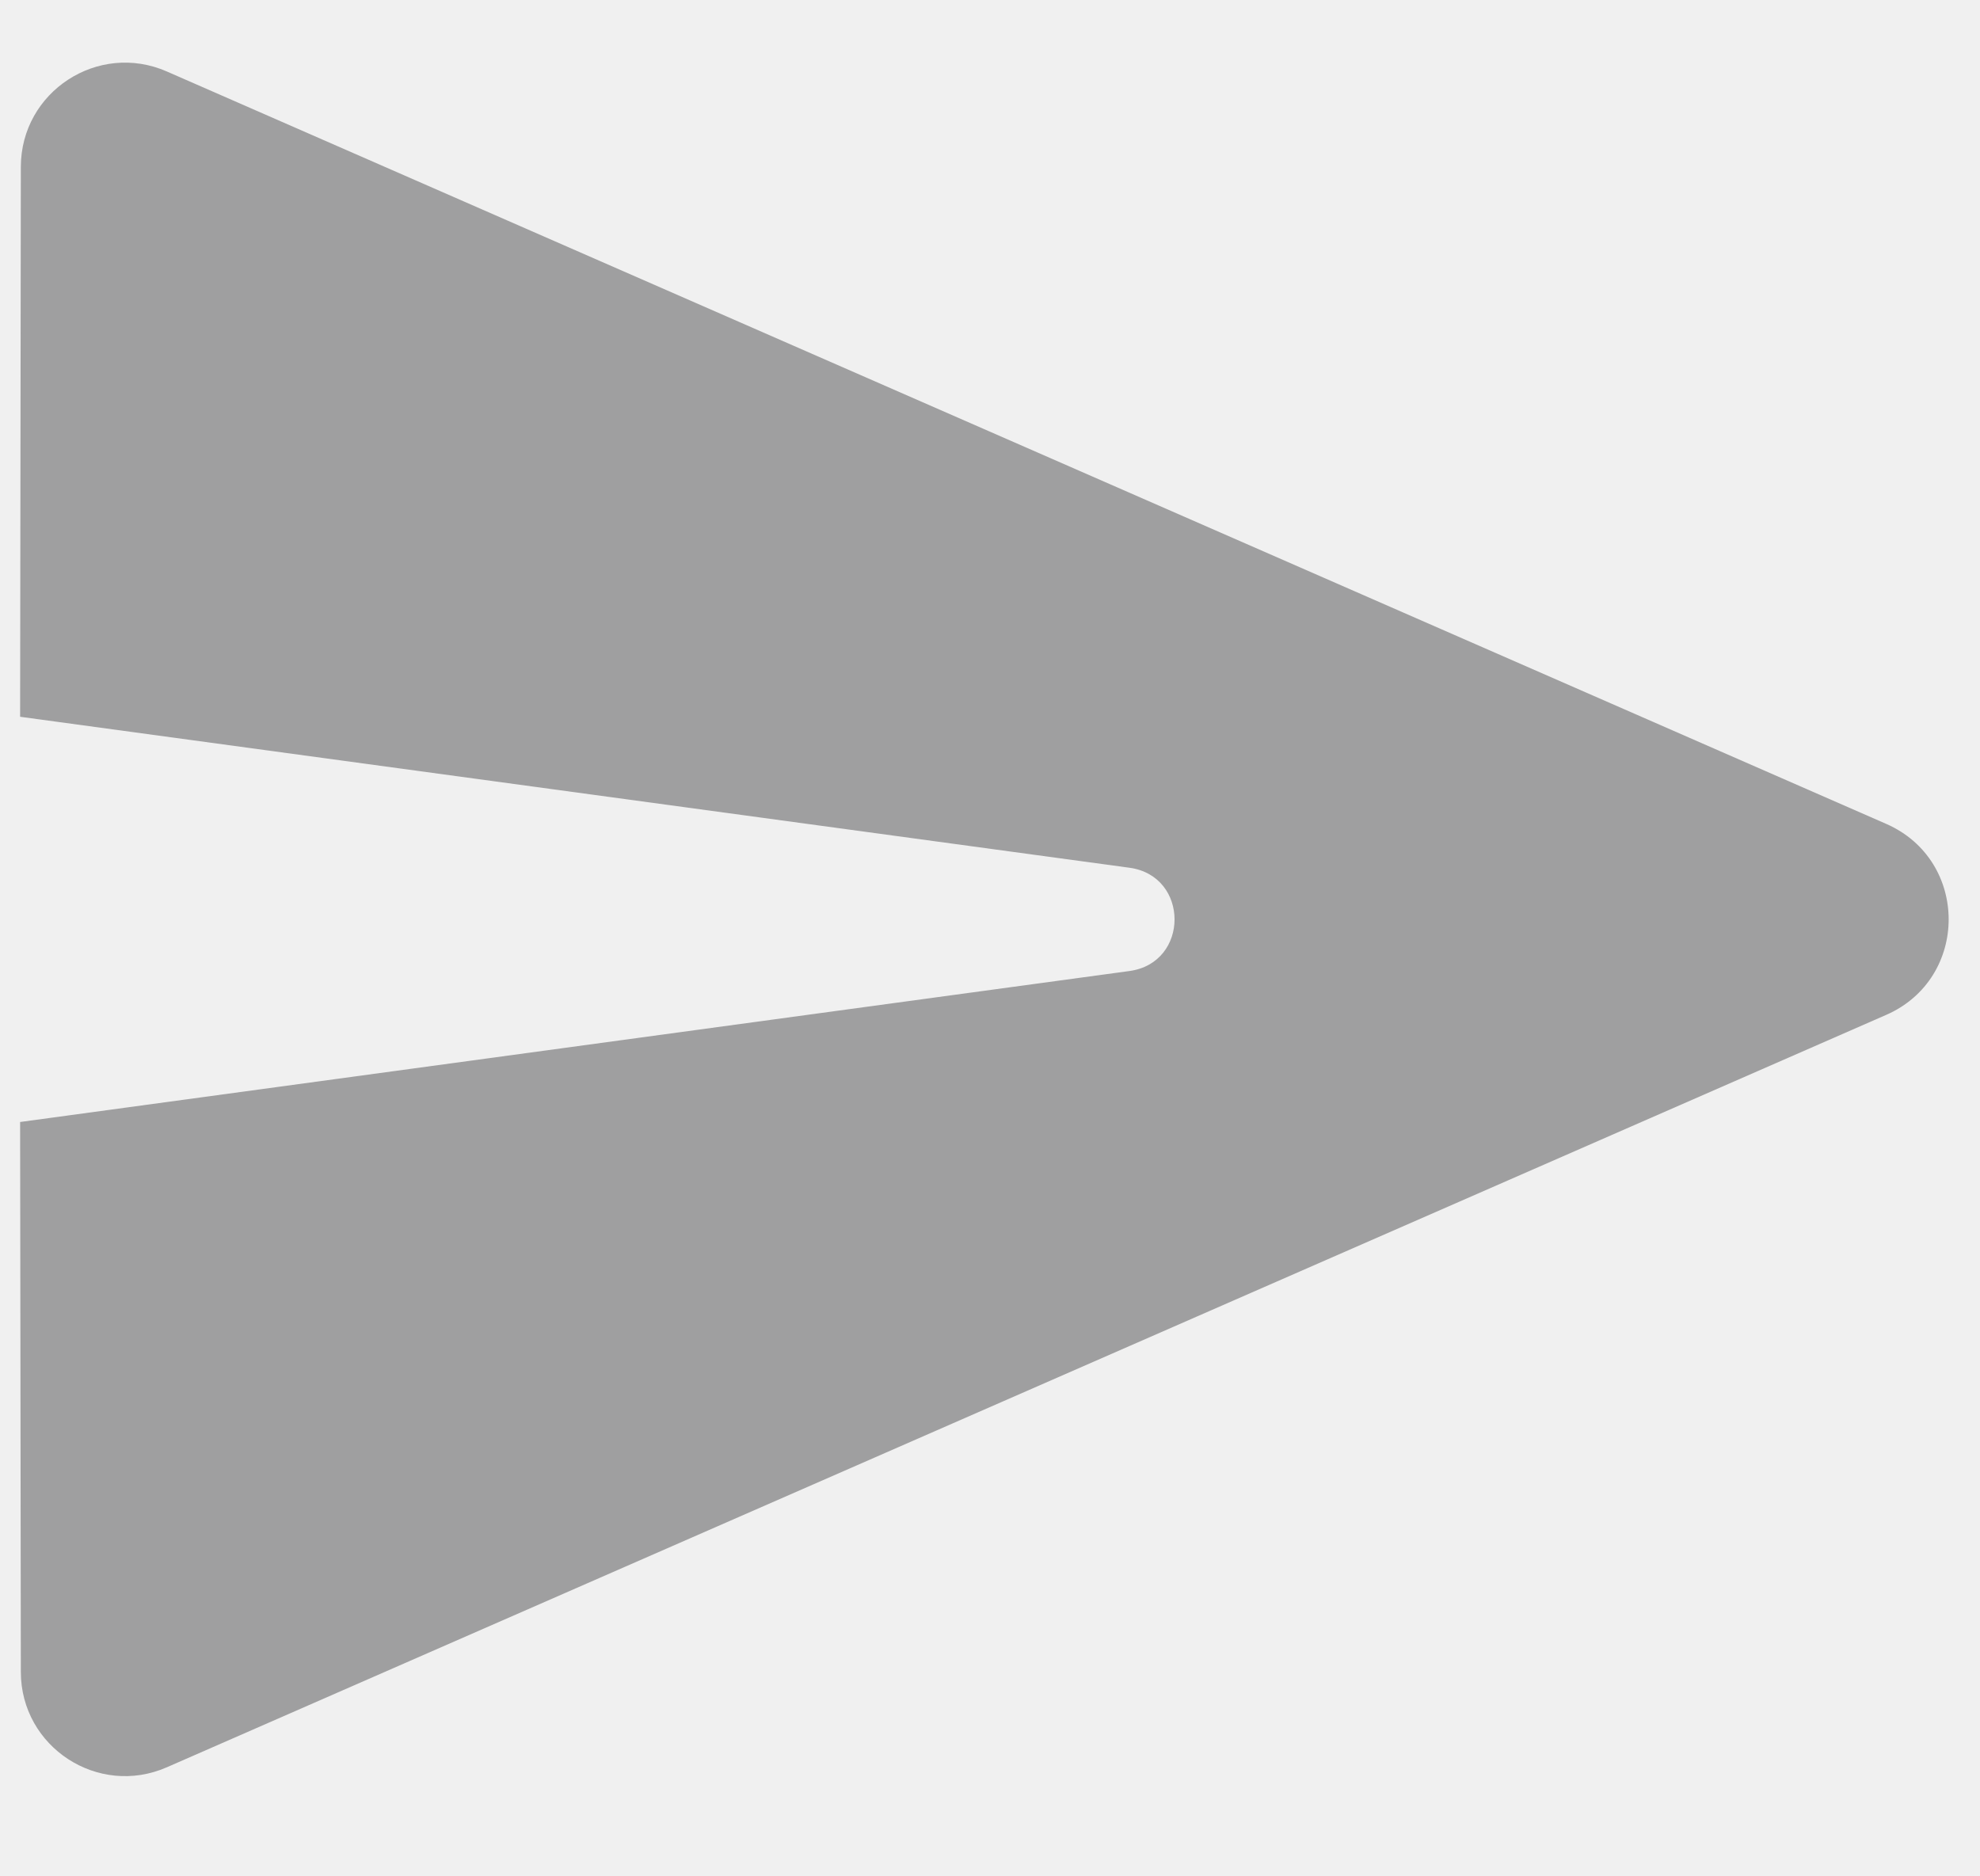
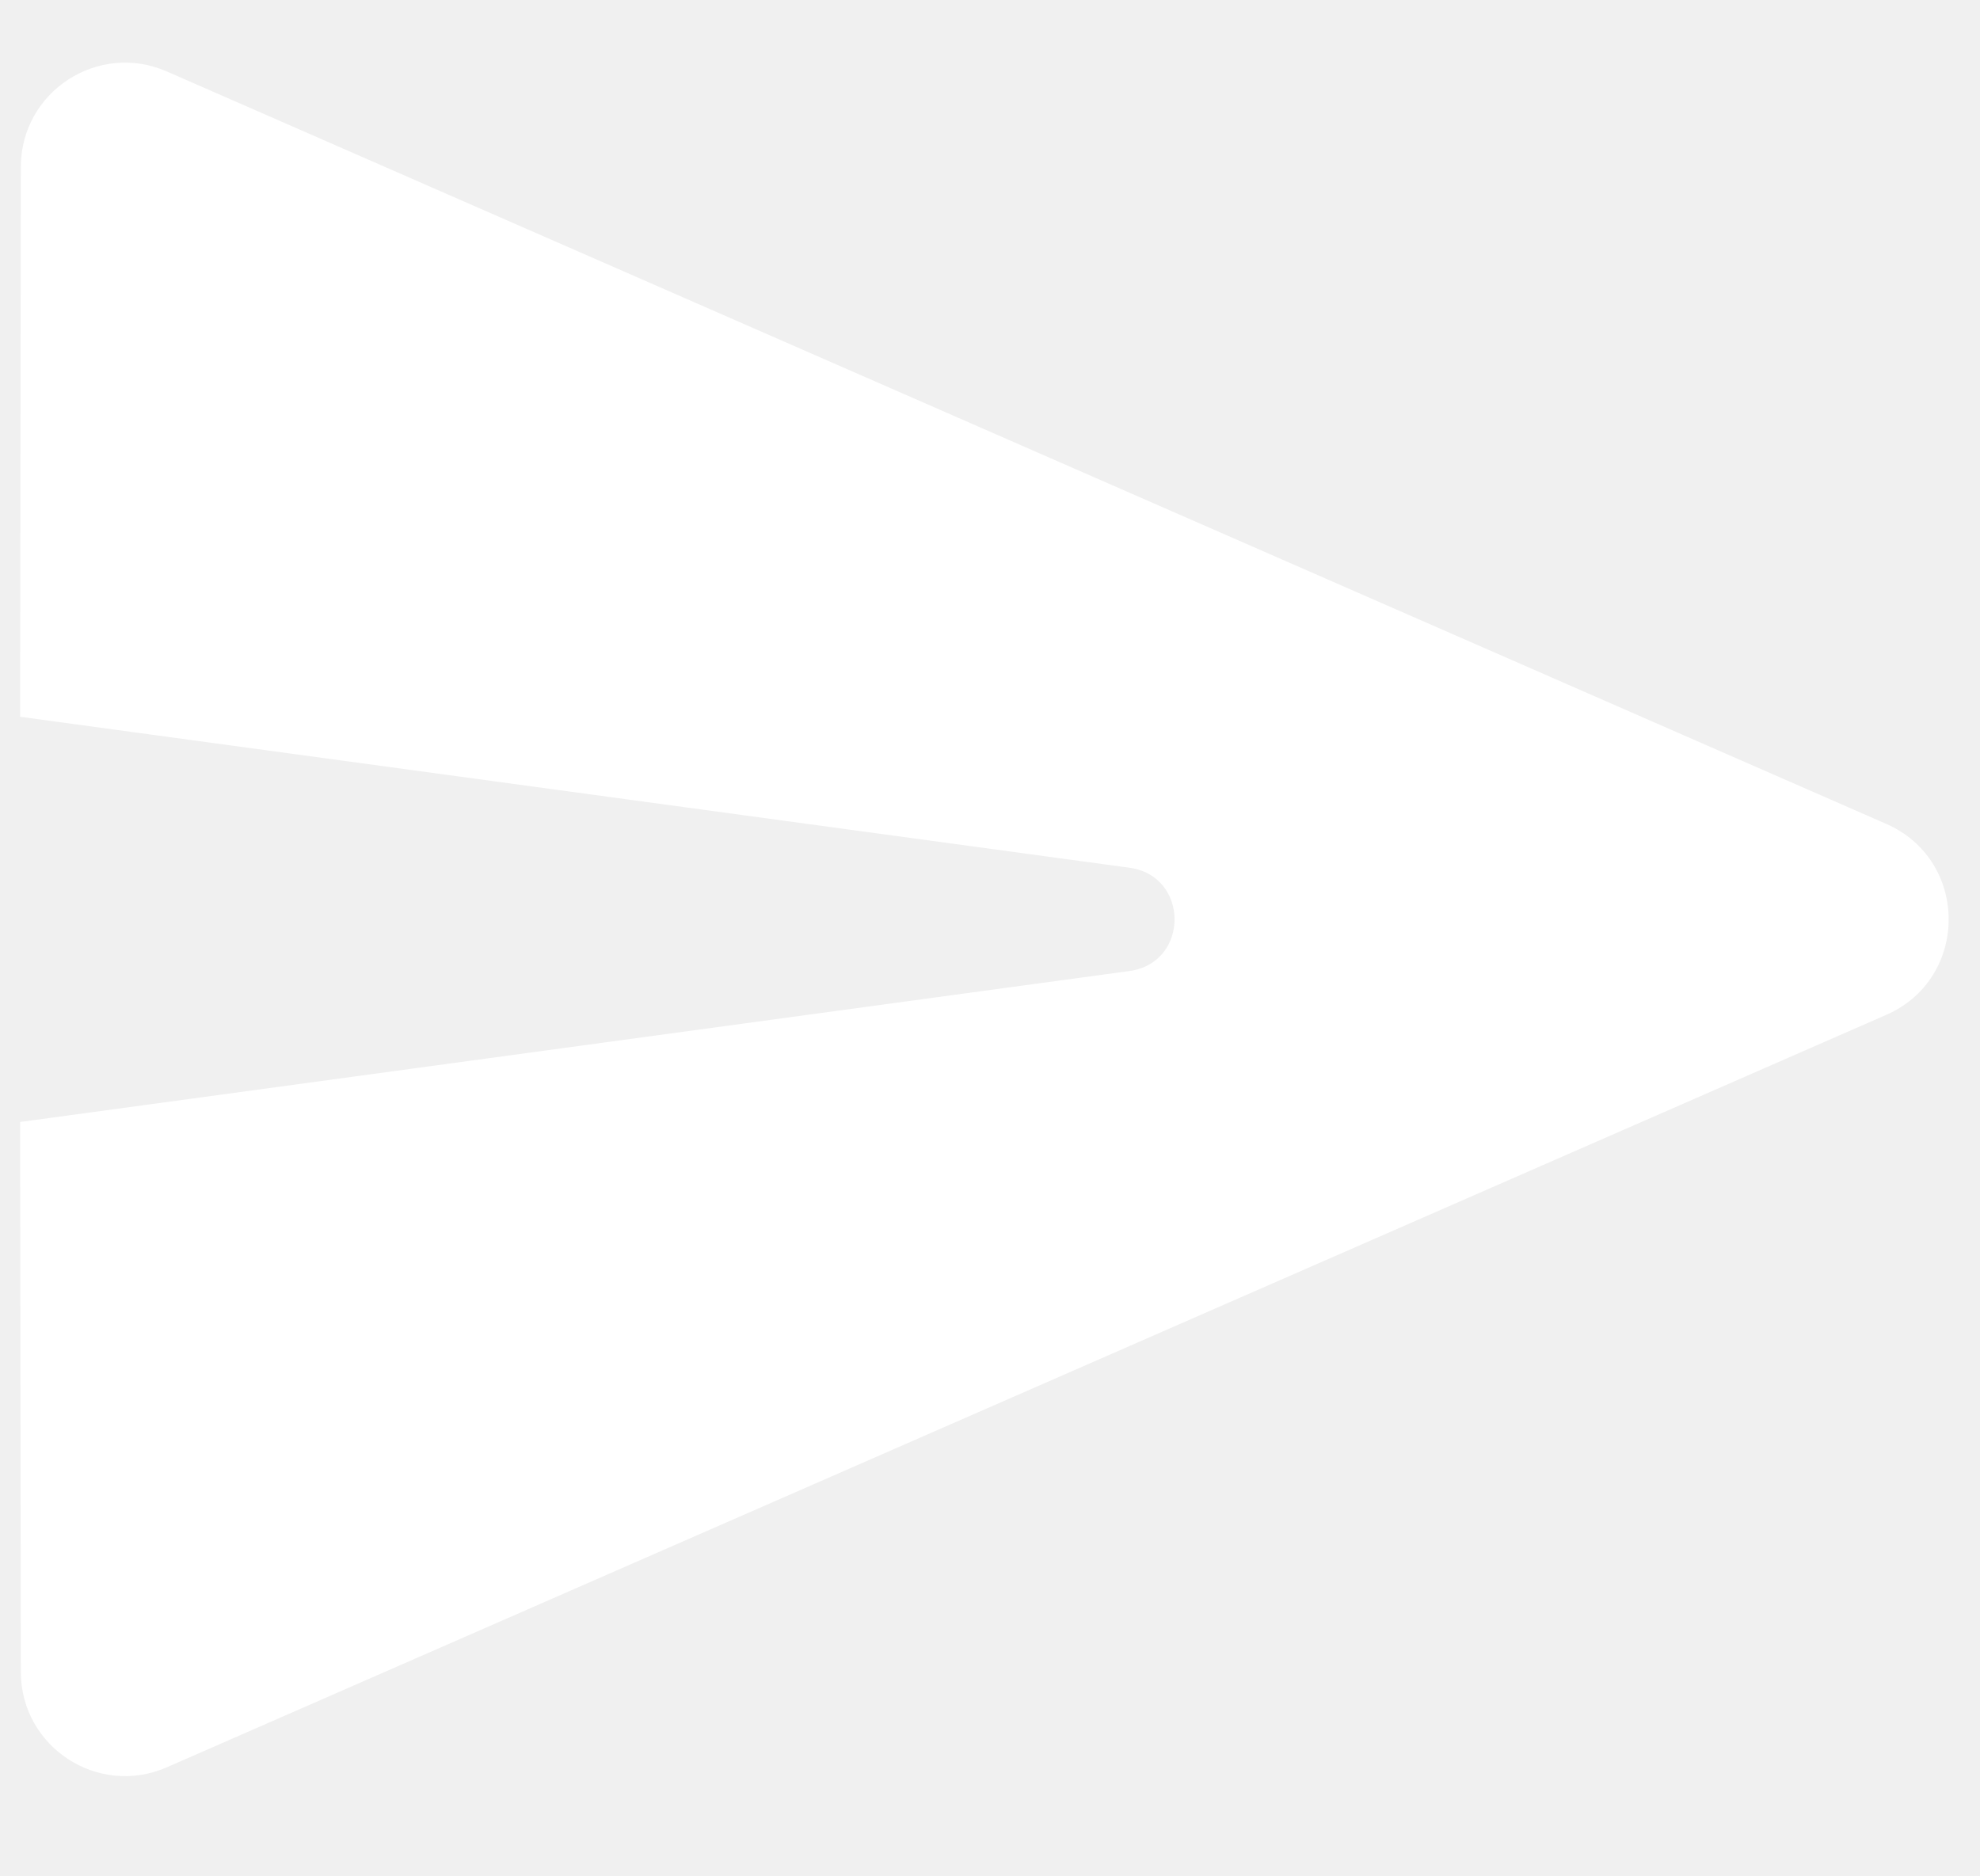
<svg xmlns="http://www.w3.org/2000/svg" width="19" height="18" viewBox="0 0 19 18" fill="none">
-   <path d="M0.2 16.047C0.201 16.767 0.941 17.25 1.601 16.961L18.1 9.74C18.899 9.39 18.899 8.257 18.1 7.907L1.601 0.686C0.941 0.397 0.201 0.88 0.2 1.601L0.193 6.879L10.839 8.328C11.415 8.407 11.415 9.24 10.839 9.319L0.193 10.768L0.2 16.047Z" fill="#9f9fa0" />
+   <path d="M0.2 16.047C0.201 16.767 0.941 17.25 1.601 16.961L18.1 9.74C18.899 9.39 18.899 8.257 18.1 7.907L1.601 0.686C0.941 0.397 0.201 0.88 0.2 1.601L0.193 6.879L10.839 8.328C11.415 8.407 11.415 9.24 10.839 9.319L0.193 10.768L0.2 16.047Z" fill="#FFFFFF" />
</svg>
